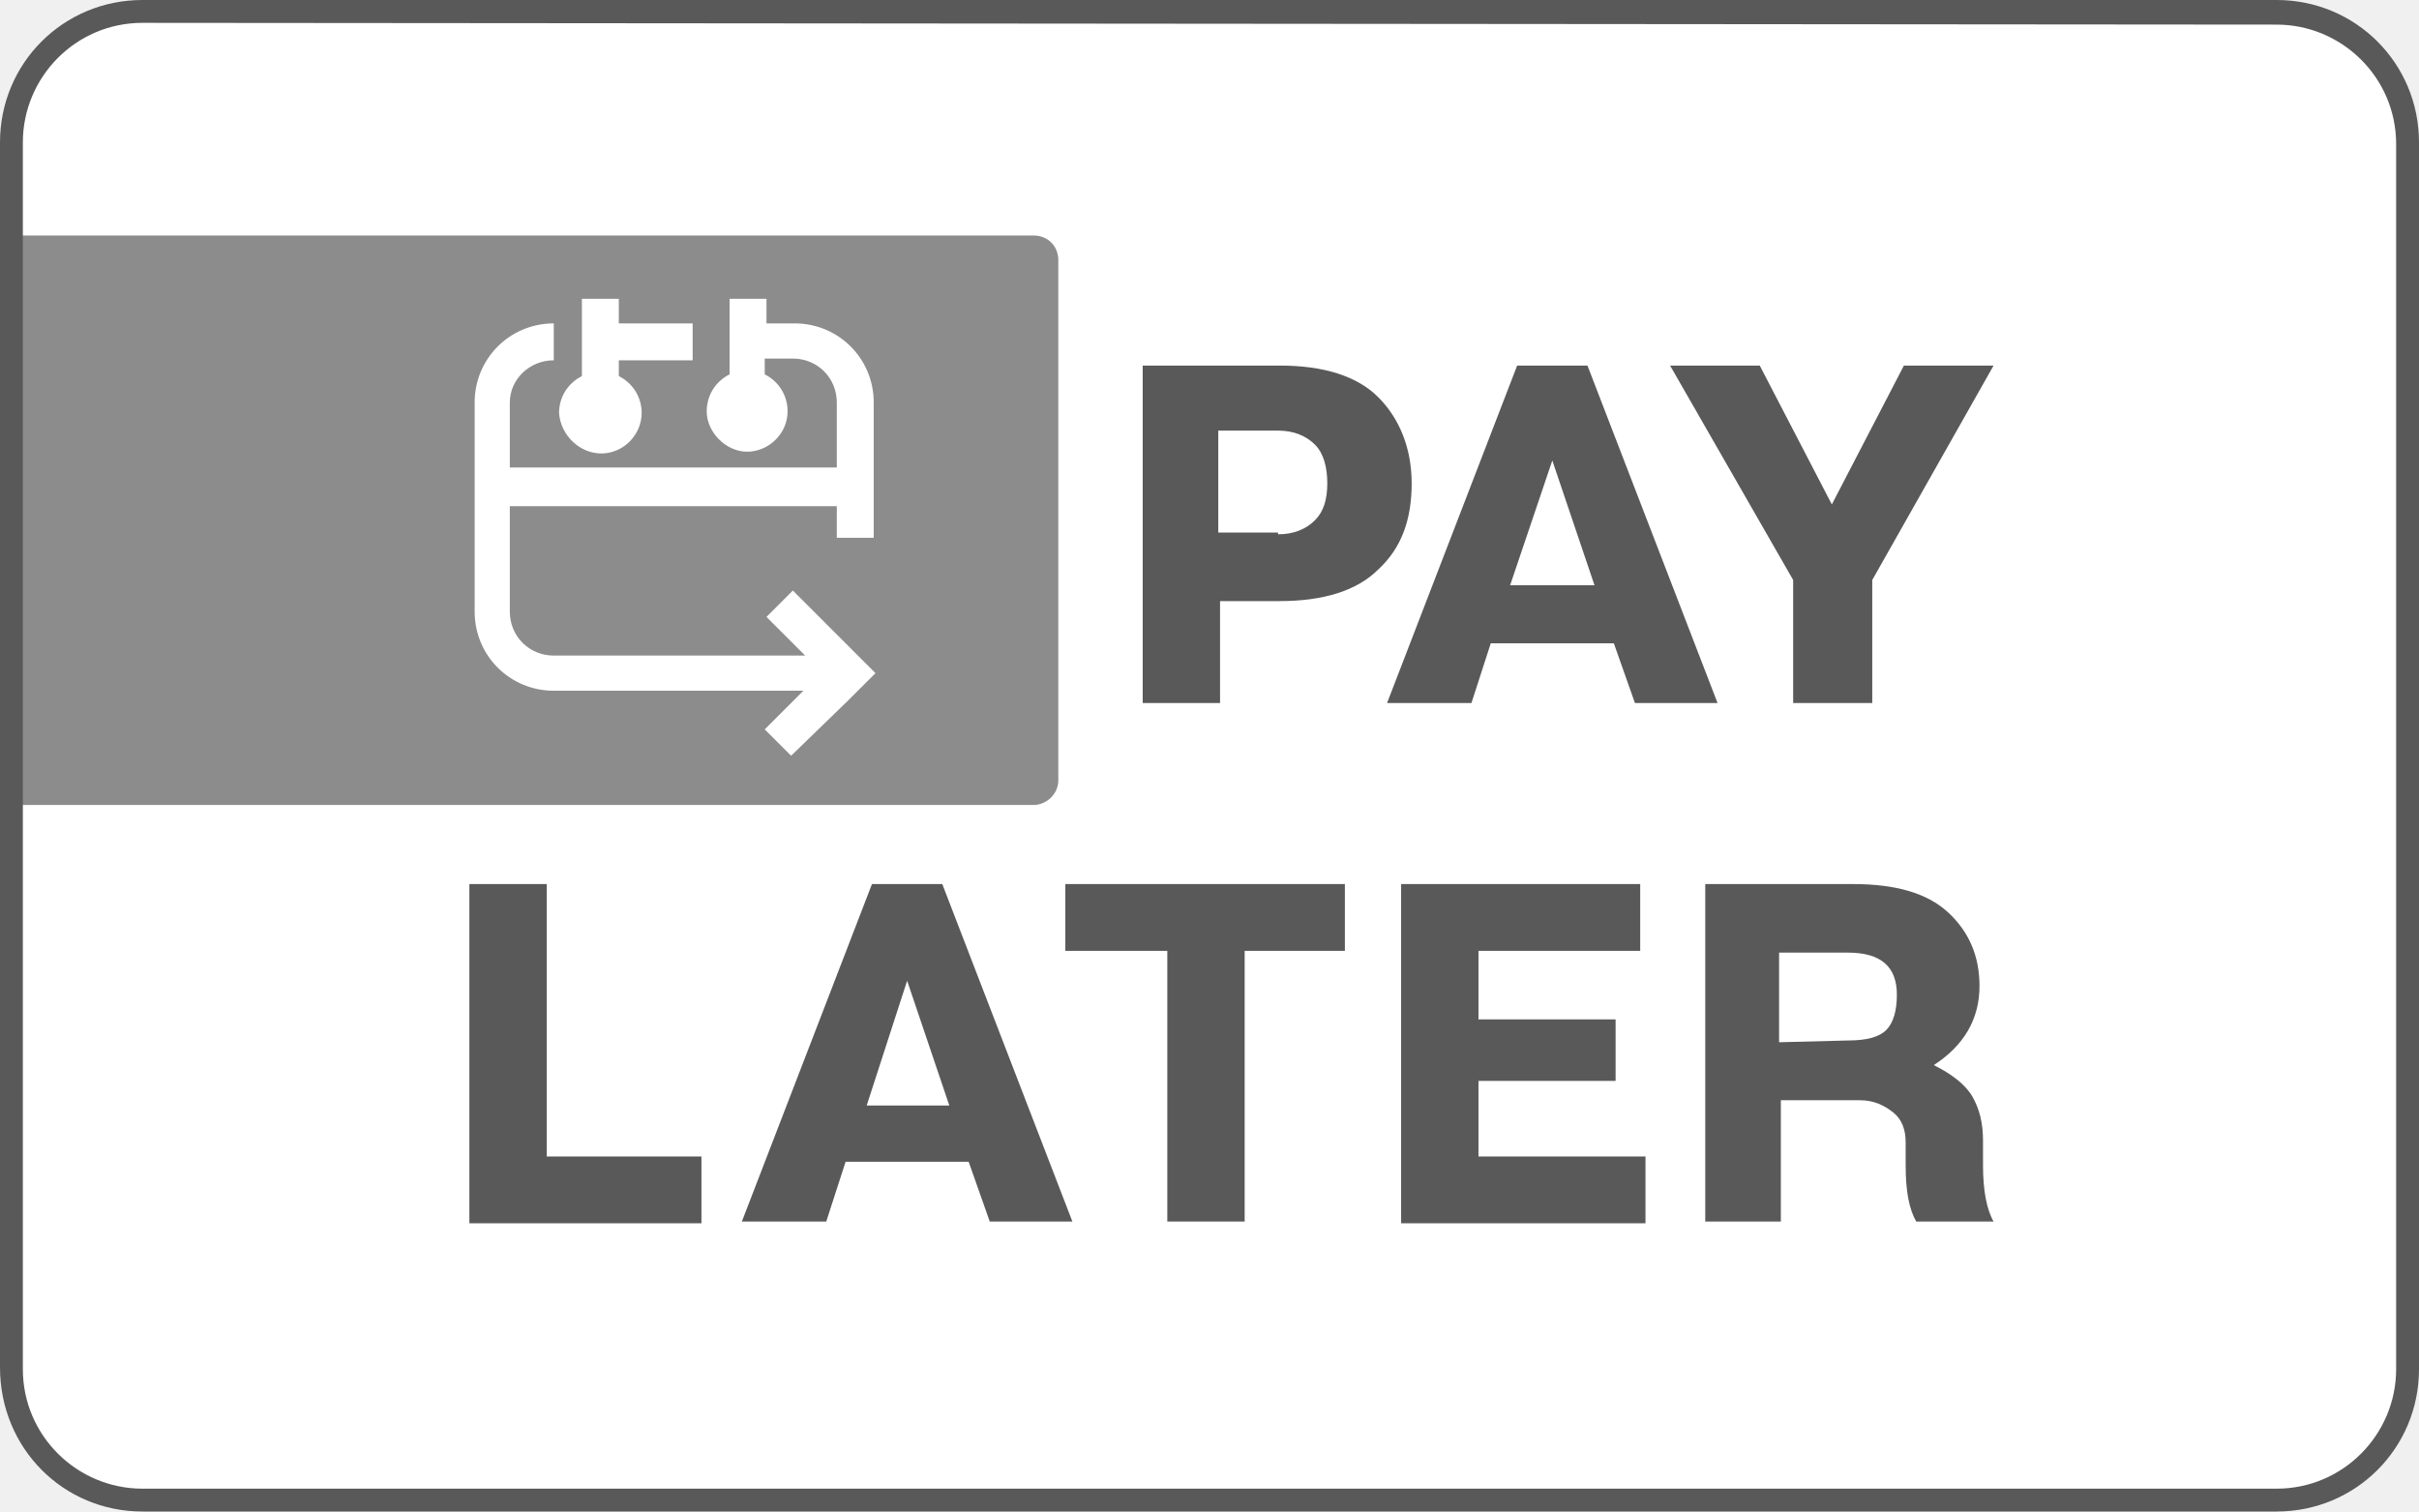
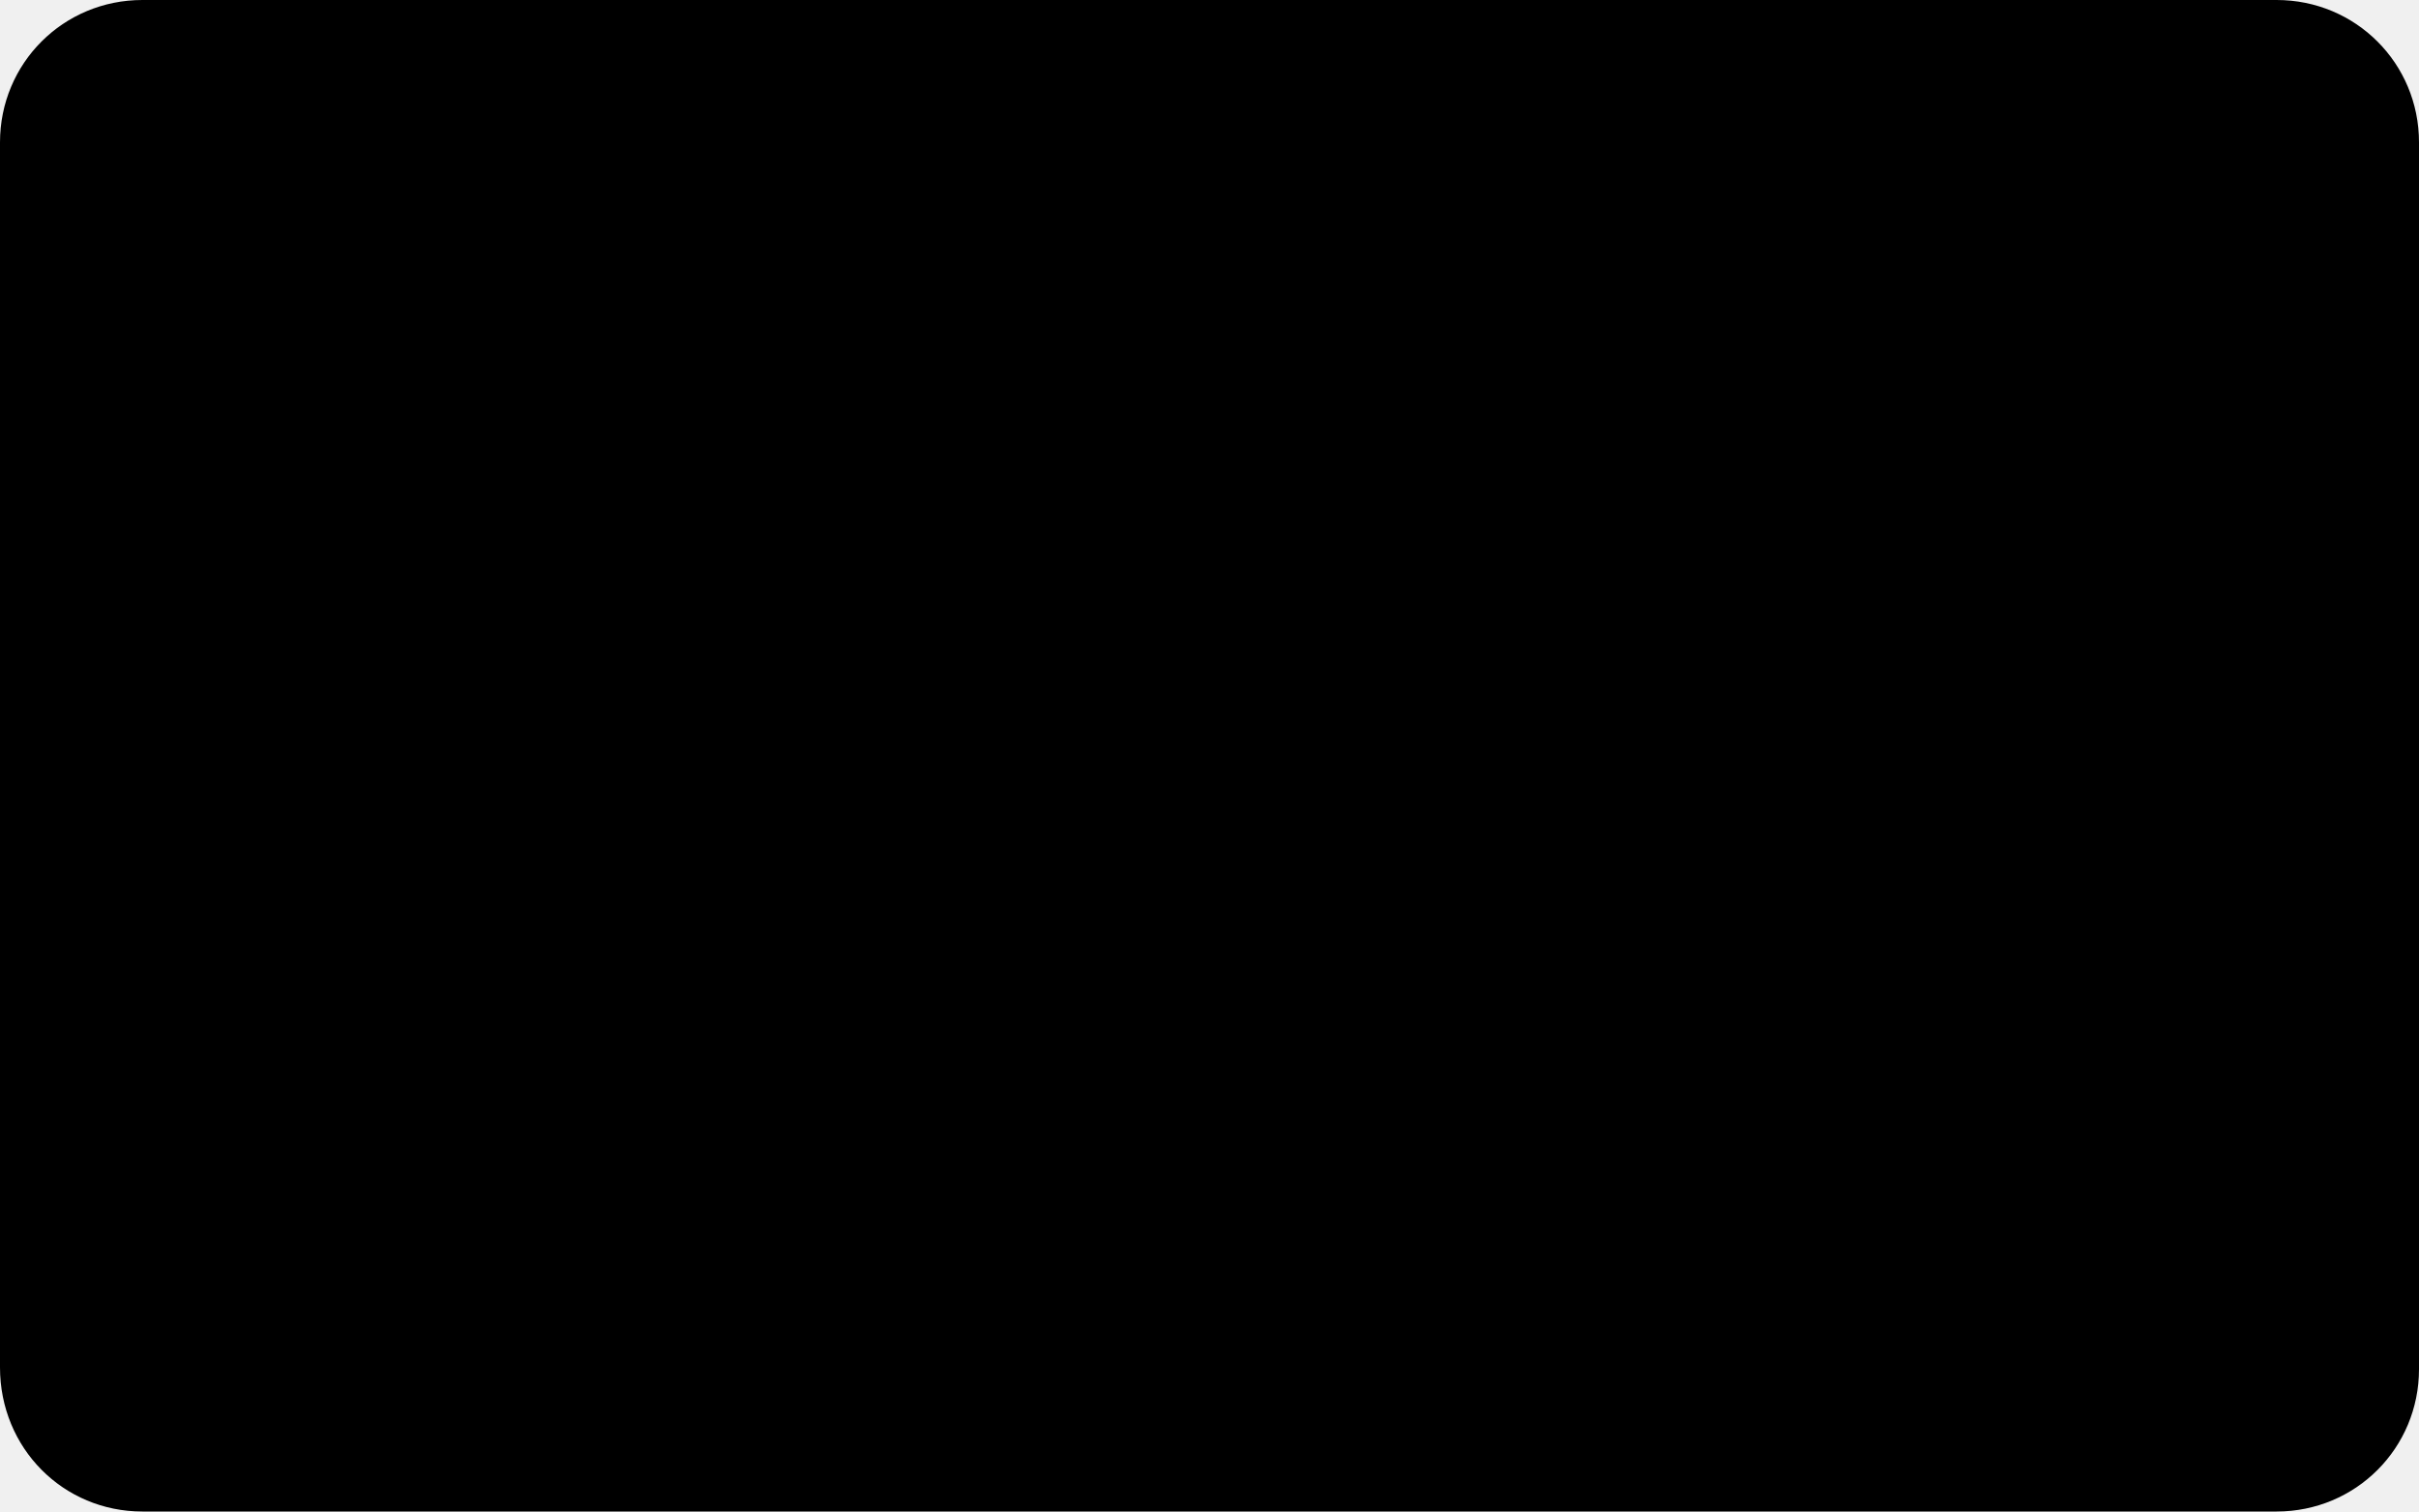
- <svg xmlns="http://www.w3.org/2000/svg" version="1.1" id="Layer_1" x="0px" y="0px" viewBox="0 0 137.6 86" style="enable-background:new 0 0 137.6 86;" xml:space="preserve">
+ <svg xmlns="http://www.w3.org/2000/svg" version="1.1" id="pay-later" x="0px" y="0px" viewBox="0 0 137.6 86" style="enable-background:new 0 0 137.6 86;" xml:space="preserve">
  <g>
-     <path style="fill:#FFFFFF;" d="M128.9,85.6H8.7c-4.5,0-8.2-3.7-8.2-8.2V8.6c0-4.5,3.7-8.2,8.2-8.2h120.1c4.5,0,8.2,3.7,8.2,8.2   v68.8C137.1,81.9,133.4,85.6,128.9,85.6z" />
+     <path class="svg-white" d="M128.9,85.6H8.7c-4.5,0-8.2-3.7-8.2-8.2V8.6c0-4.5,3.7-8.2,8.2-8.2h120.1c4.5,0,8.2,3.7,8.2,8.2   v68.8C137.1,81.9,133.4,85.6,128.9,85.6z" />
    <g>
-       <path style="fill:#8C8C8C;" d="M58.8,45.8H1.1V13.4h57.7c0.8,0,1.4,0.6,1.4,1.4v29.6C60.2,45.2,59.5,45.8,58.8,45.8z" />
+       <path class="svg-gray green" d="M58.8,45.8H1.1V13.4h57.7c0.8,0,1.4,0.6,1.4,1.4v29.6C60.2,45.2,59.5,45.8,58.8,45.8z" />
      <g>
        <g>
-           <path style="fill:#595959;" d="M72.8,20.8c2.5,0,4.4,0.6,5.6,1.8c1.2,1.2,1.9,2.9,1.9,4.9c0,2.1-0.6,3.7-1.9,4.9      c-1.2,1.2-3.1,1.8-5.6,1.8h-3.4V40H65V20.8H72.8z M72.7,30.4c0.9,0,1.6-0.3,2.1-0.8s0.7-1.2,0.7-2.1s-0.2-1.7-0.7-2.2      s-1.2-0.8-2.1-0.8h-3.4v5.8h3.4V30.4z" />
-           <path style="fill:#595959;" d="M93,40l-1.2-3.4h-7L83.7,40h-4.8l7.4-19.2h4L97.7,40H93z M85.9,33.3h4.8l-2.4-7.1L85.9,33.3z" />
-           <path style="fill:#595959;" d="M106.5,33v7H102v-7l-7-12.2h5.1l4.1,7.9l4.1-7.9h5.1L106.5,33z" />
-           <path style="fill:#595959;" d="M31.2,65.8h8.7v3.8H26.7V50.3h4.4v15.5H31.2z" />
-           <path style="fill:#595959;" d="M56.3,69.5l-1.2-3.4h-7L47,69.5h-4.8l7.4-19.2h4L61,69.5H56.3z M49.3,62.9H54l-2.4-7.1L49.3,62.9      z" />
-           <path style="fill:#595959;" d="M76.5,50.3v3.8h-5.7v15.4h-4.4V54.1h-5.8v-3.8H76.5z" />
-           <path style="fill:#595959;" d="M84.1,65.8h9.5v3.8H79.7V50.3h13.6v3.8h-9.2V58h7.8v3.5h-7.8V65.8z" />
-           <path style="fill:#595959;" d="M112.8,66.3c0,1.4,0.2,2.5,0.6,3.2H109c-0.4-0.7-0.6-1.7-0.6-3.2V65c0-0.7-0.2-1.3-0.7-1.7      s-1.1-0.7-1.9-0.7h-4.5v6.9H97V50.3h8.4c2.4,0,4.2,0.5,5.4,1.6c1.2,1.1,1.8,2.5,1.8,4.2c0,1.9-0.9,3.4-2.6,4.5      c1,0.5,1.8,1.1,2.2,1.8c0.4,0.7,0.6,1.5,0.6,2.5V66.3z M105.1,59.2c1.1,0,1.8-0.2,2.2-0.6c0.4-0.4,0.6-1.1,0.6-2      c0-1.6-0.9-2.4-2.8-2.4h-3.9v5.1L105.1,59.2L105.1,59.2z" />
+           <path class="svg-dark-gray blue" d="M72.8,20.8c2.5,0,4.4,0.6,5.6,1.8c1.2,1.2,1.9,2.9,1.9,4.9c0,2.1-0.6,3.7-1.9,4.9      c-1.2,1.2-3.1,1.8-5.6,1.8h-3.4V40H65V20.8H72.8z M72.7,30.4c0.9,0,1.6-0.3,2.1-0.8s0.7-1.2,0.7-2.1s-0.2-1.7-0.7-2.2      s-1.2-0.8-2.1-0.8h-3.4v5.8h3.4V30.4z" />
+           <path class="svg-dark-gray blue" d="M93,40l-1.2-3.4h-7L83.7,40h-4.8l7.4-19.2h4L97.7,40H93z M85.9,33.3h4.8l-2.4-7.1L85.9,33.3z" />
+           <path class="svg-dark-gray blue" d="M106.5,33v7H102v-7l-7-12.2h5.1l4.1,7.9l4.1-7.9h5.1L106.5,33z" />
+           <path class="svg-dark-gray blue" d="M31.2,65.8h8.7v3.8H26.7V50.3h4.4v15.5H31.2z" />
+           <path class="svg-dark-gray blue" d="M56.3,69.5l-1.2-3.4h-7L47,69.5h-4.8l7.4-19.2h4L61,69.5H56.3z M49.3,62.9H54l-2.4-7.1L49.3,62.9      z" />
+           <path class="svg-dark-gray blue" d="M76.5,50.3v3.8h-5.7v15.4h-4.4V54.1h-5.8v-3.8H76.5z" />
+           <path class="svg-dark-gray blue" d="M84.1,65.8h9.5v3.8H79.7V50.3h13.6v3.8h-9.2V58h7.8v3.5h-7.8V65.8z" />
+           <path class="svg-dark-gray blue" d="M112.8,66.3c0,1.4,0.2,2.5,0.6,3.2H109c-0.4-0.7-0.6-1.7-0.6-3.2V65c0-0.7-0.2-1.3-0.7-1.7      s-1.1-0.7-1.9-0.7h-4.5v6.9H97V50.3h8.4c2.4,0,4.2,0.5,5.4,1.6c1.2,1.1,1.8,2.5,1.8,4.2c0,1.9-0.9,3.4-2.6,4.5      c1,0.5,1.8,1.1,2.2,1.8c0.4,0.7,0.6,1.5,0.6,2.5V66.3z M105.1,59.2c1.1,0,1.8-0.2,2.2-0.6c0.4-0.4,0.6-1.1,0.6-2      c0-1.6-0.9-2.4-2.8-2.4h-3.9v5.1L105.1,59.2L105.1,59.2z" />
        </g>
      </g>
      <g id="Pay_Later_icon_4_">
        <g>
-           <path style="fill:#FFFFFF;" d="M47.6,30.7v-1.9H29v6c0,1.4,1.1,2.5,2.5,2.5h7.2l0,0h7.1l-2.2-2.2l1.5-1.5l3.2,3.2l0,0l1.5,1.5      l-1.5,1.5l0,0L45,43l-1.5-1.5l2.2-2.2h-3.2l0,0h-11c-2.5,0-4.5-2-4.5-4.5V22.9c0-2.5,2-4.5,4.5-4.5l0,0v2.1      c-1.4,0-2.5,1.1-2.5,2.4v3.7h18.6v-3.7c0-1.4-1.1-2.5-2.5-2.5h-1.6v0.9c0.8,0.4,1.3,1.2,1.3,2.1c0,1.3-1.1,2.3-2.3,2.3      s-2.3-1.1-2.3-2.3c0-0.9,0.5-1.7,1.3-2.1V17h2.1v1.4h1.6c2.5,0,4.5,2,4.5,4.5v7.7h-2.1V30.7z M34.2,25.8c1.3,0,2.3-1.1,2.3-2.3      c0-0.9-0.5-1.7-1.3-2.1v-0.9h4.2v-2.1h-4.2V17h-2.1v4.4c-0.8,0.4-1.3,1.2-1.3,2.1C31.9,24.8,33,25.8,34.2,25.8z" />
+           <path class="svg-white" d="M47.6,30.7v-1.9H29v6c0,1.4,1.1,2.5,2.5,2.5h7.2l0,0h7.1l-2.2-2.2l1.5-1.5l3.2,3.2l0,0l1.5,1.5      l-1.5,1.5l0,0L45,43l-1.5-1.5l2.2-2.2h-3.2l0,0h-11c-2.5,0-4.5-2-4.5-4.5V22.9c0-2.5,2-4.5,4.5-4.5l0,0v2.1      c-1.4,0-2.5,1.1-2.5,2.4v3.7h18.6v-3.7c0-1.4-1.1-2.5-2.5-2.5h-1.6v0.9c0.8,0.4,1.3,1.2,1.3,2.1c0,1.3-1.1,2.3-2.3,2.3      s-2.3-1.1-2.3-2.3c0-0.9,0.5-1.7,1.3-2.1V17h2.1v1.4h1.6c2.5,0,4.5,2,4.5,4.5v7.7h-2.1V30.7z M34.2,25.8c1.3,0,2.3-1.1,2.3-2.3      c0-0.9-0.5-1.7-1.3-2.1v-0.9h4.2v-2.1h-4.2V17h-2.1v4.4c-0.8,0.4-1.3,1.2-1.3,2.1C31.9,24.8,33,25.8,34.2,25.8z" />
        </g>
      </g>
      <g>
        <g>
-           <path style="fill:#595959;" d="M129.5,1.4c3.7,0,6.8,3,6.8,6.8v69.7c0,3.7-3,6.8-6.8,6.8H8.1c-3.7,0-6.8-3-6.8-6.8V8.1      c0-3.7,3-6.8,6.8-6.8L129.5,1.4 M129.5,0H8.1C3.6,0,0,3.6,0,8.1v69.7C0,82.4,3.6,86,8.1,86h121.4c4.5,0,8.1-3.6,8.1-8.1V8.1      C137.6,3.6,134,0,129.5,0L129.5,0z" />
+           <path class="svg-dark-gray blue" d="M129.5,1.4c3.7,0,6.8,3,6.8,6.8v69.7c0,3.7-3,6.8-6.8,6.8H8.1c-3.7,0-6.8-3-6.8-6.8V8.1      c0-3.7,3-6.8,6.8-6.8L129.5,1.4 M129.5,0H8.1C3.6,0,0,3.6,0,8.1v69.7C0,82.4,3.6,86,8.1,86h121.4c4.5,0,8.1-3.6,8.1-8.1V8.1      C137.6,3.6,134,0,129.5,0L129.5,0z" />
        </g>
      </g>
    </g>
  </g>
</svg>
